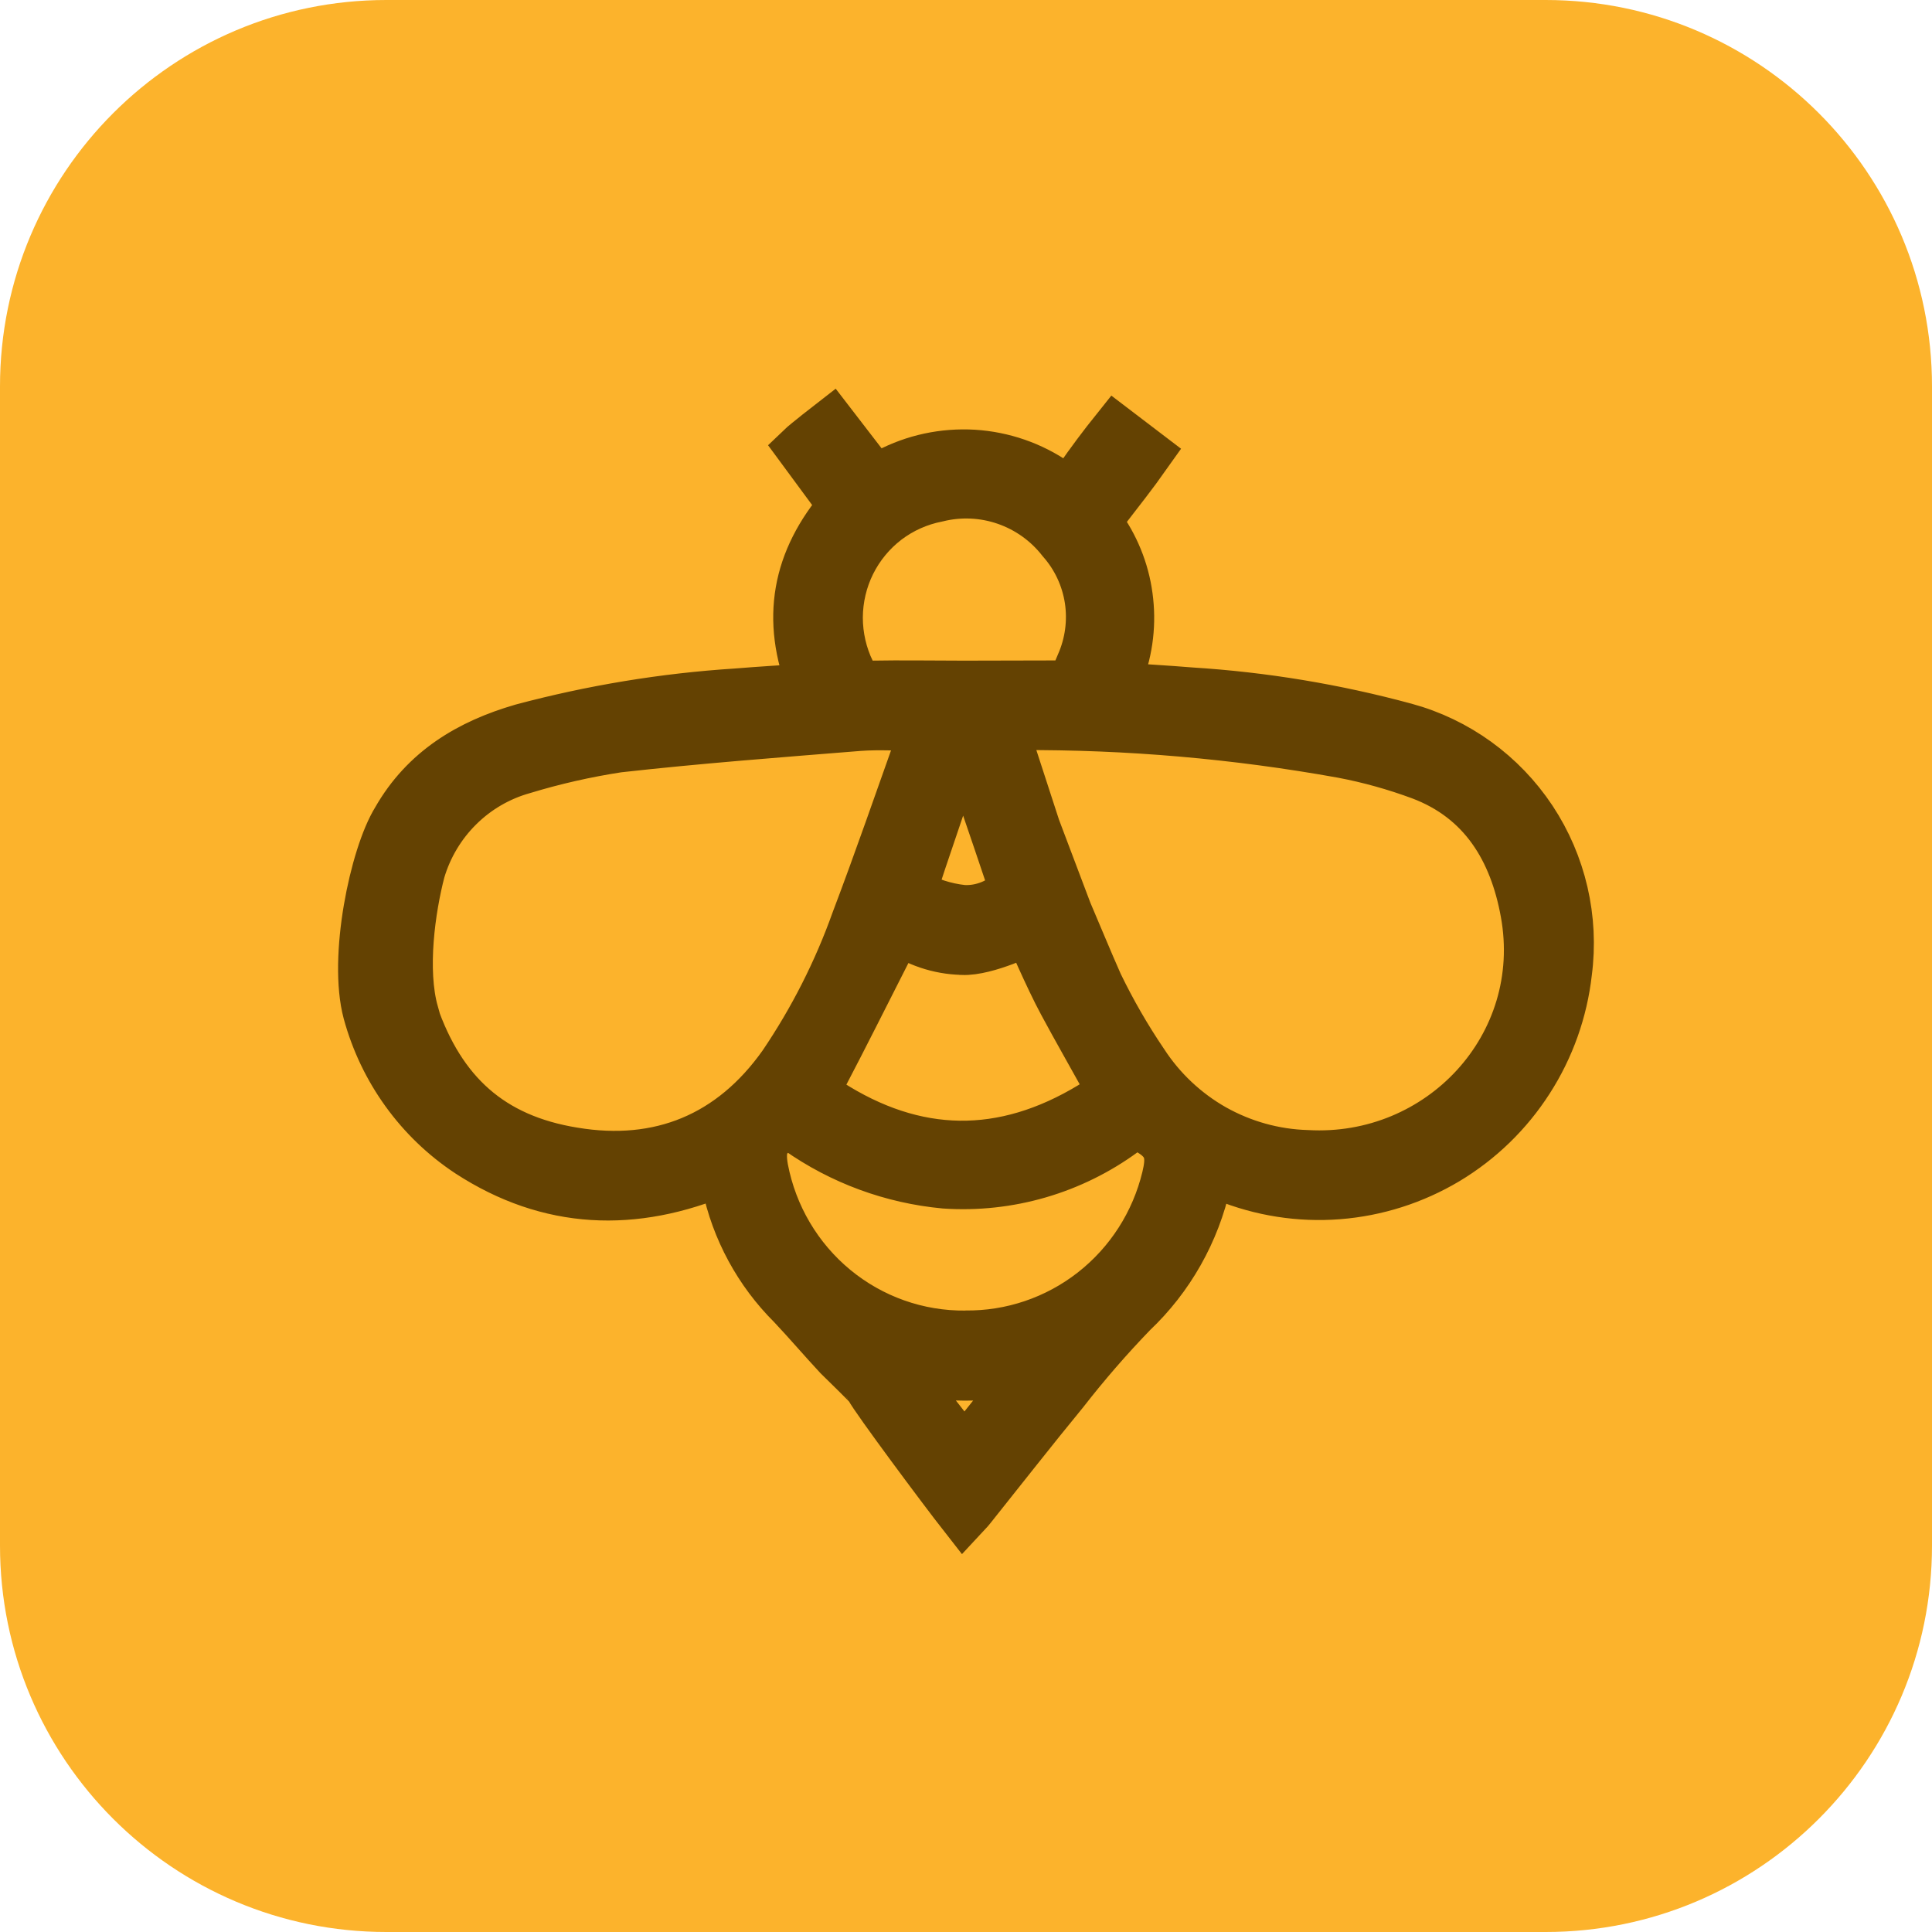
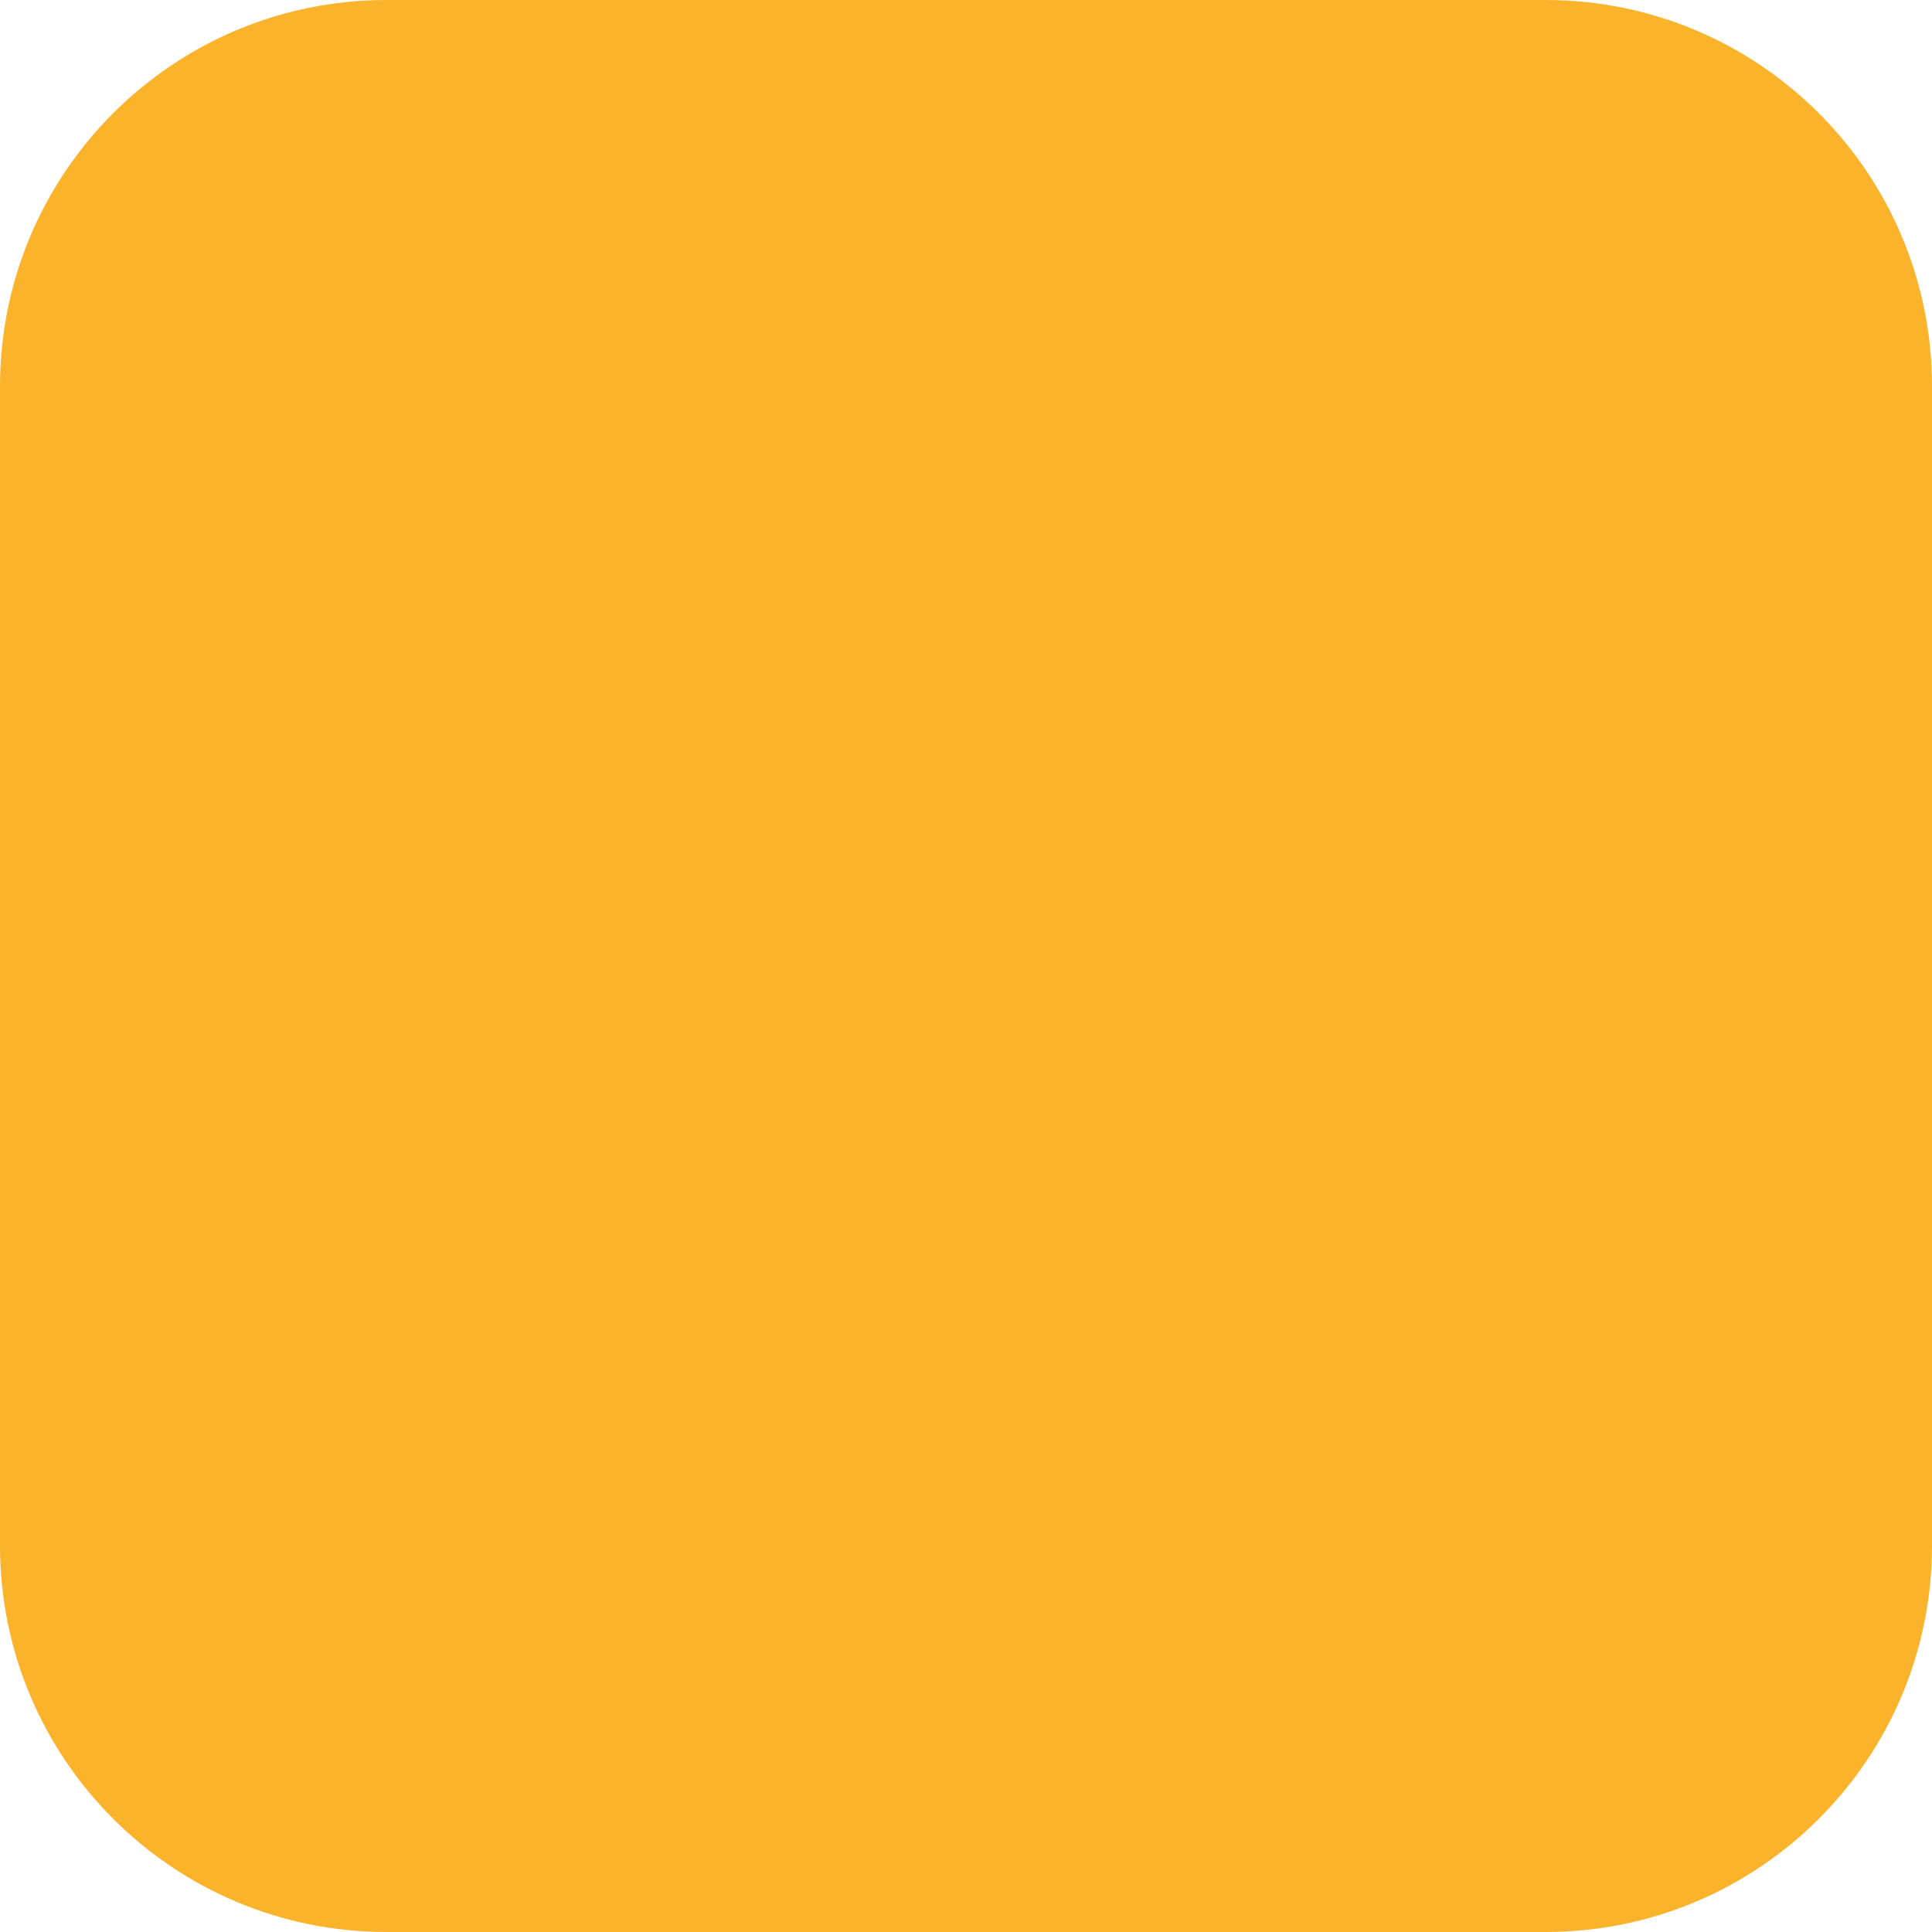
<svg xmlns="http://www.w3.org/2000/svg" width="20" height="20" viewBox="0 0 20 20" fill="none" version="1.1" id="svg836">
  <defs id="defs840" />
  <rect width="20" height="20" rx="4" fill="#FCB32C" id="rect832" />
-   <path d="M8.606 4.375L8.957 4.831C9.029 4.922 9.074 4.949 9.19 4.889C9.463 4.745 9.769 4.68 10.077 4.698C10.384 4.717 10.68 4.819 10.934 4.995C11.034 5.06 11.09 5.06 11.16 4.961C11.283 4.783 11.414 4.608 11.547 4.442L11.883 4.698C11.717 4.933 11.606 5.069 11.432 5.296C11.39 5.351 11.359 5.392 11.408 5.466C11.564 5.691 11.661 5.951 11.689 6.224C11.718 6.496 11.678 6.771 11.572 7.024C11.565 7.051 11.559 7.078 11.556 7.106C11.819 7.124 12.073 7.138 12.328 7.159C13.078 7.206 13.821 7.329 14.547 7.526C15.085 7.672 15.553 8.011 15.863 8.478C16.172 8.945 16.303 9.51 16.23 10.067C16.185 10.466 16.048 10.85 15.831 11.187C15.614 11.525 15.323 11.807 14.98 12.013C14.636 12.218 14.251 12.341 13.852 12.372C13.454 12.403 13.055 12.34 12.684 12.19L12.529 12.13C12.516 12.17 12.502 12.203 12.494 12.237C12.379 12.757 12.112 13.23 11.727 13.594C11.477 13.853 11.241 14.125 11.02 14.409C10.693 14.807 10.376 15.213 10.054 15.616C10.035 15.641 10.011 15.663 9.974 15.703C9.757 15.426 9.055 14.483 8.995 14.365C8.986 14.345 8.762 14.13 8.673 14.041C8.511 13.867 8.359 13.688 8.193 13.512C7.849 13.17 7.612 12.733 7.513 12.257C7.505 12.217 7.49 12.178 7.475 12.127C6.563 12.512 5.683 12.479 4.851 11.938C4.336 11.598 3.963 11.08 3.8 10.482C3.648 9.916 3.868 8.858 4.1 8.483C4.393 7.97 4.855 7.694 5.403 7.535C6.129 7.341 6.872 7.218 7.622 7.17C7.877 7.149 8.131 7.134 8.406 7.116C8.122 6.41 8.242 5.794 8.722 5.234L8.282 4.637C8.339 4.582 8.606 4.375 8.606 4.375ZM4.286 10.489C4.57 11.312 5.085 11.782 5.937 11.92C6.829 12.069 7.572 11.763 8.1 11.017C8.413 10.555 8.667 10.055 8.855 9.528C9.089 8.911 9.305 8.284 9.527 7.661C9.539 7.622 9.544 7.581 9.557 7.524C9.323 7.524 9.109 7.508 8.893 7.524C8.061 7.591 7.227 7.654 6.398 7.747C6.066 7.798 5.739 7.872 5.417 7.97C5.167 8.04 4.938 8.173 4.753 8.357C4.568 8.54 4.432 8.768 4.358 9.019C4.258 9.404 4.166 10.041 4.291 10.484L4.286 10.489ZM10.489 9.195L10.325 8.709L9.975 7.682C9.943 7.758 9.927 7.79 9.915 7.825C9.792 8.189 9.67 8.554 9.546 8.918C9.508 9.03 9.444 9.239 9.444 9.239C9.604 9.333 9.782 9.391 9.967 9.411C10.065 9.417 10.163 9.4 10.254 9.363C10.345 9.326 10.427 9.269 10.493 9.197L10.489 9.195ZM11.055 9.437C11.163 9.689 11.267 9.944 11.375 10.187C11.511 10.468 11.667 10.739 11.842 10.997C12.026 11.28 12.276 11.515 12.569 11.681C12.863 11.846 13.192 11.938 13.528 11.948C14.91 12.027 16.034 10.827 15.783 9.448C15.666 8.802 15.351 8.273 14.705 8.03C14.443 7.933 14.172 7.857 13.897 7.805C12.794 7.606 11.675 7.509 10.554 7.515C10.506 7.515 10.457 7.515 10.387 7.524L10.727 8.569L11.055 9.437ZM9.956 9.842C9.716 9.836 9.483 9.757 9.287 9.616C9.246 9.708 9.216 9.786 9.179 9.86C8.96 10.29 8.745 10.722 8.519 11.153C8.435 11.312 8.422 11.307 8.578 11.408C9.476 11.987 10.382 11.999 11.296 11.445C11.369 11.4 11.439 11.347 11.506 11.301C11.325 10.974 11.14 10.651 10.998 10.386C10.855 10.122 10.648 9.638 10.648 9.638C10.648 9.638 10.217 9.854 9.961 9.843L9.956 9.842ZM9.991 13.816C10.469 13.822 10.935 13.664 11.312 13.369C11.69 13.073 11.956 12.658 12.069 12.19C12.113 12.005 12.121 11.858 11.932 11.733C11.815 11.655 11.756 11.639 11.637 11.72C11.1 12.115 10.442 12.306 9.779 12.261C9.233 12.21 8.71 12.018 8.261 11.702C8.221 11.675 8.144 11.649 8.116 11.667C7.916 11.766 7.87 11.876 7.91 12.098C8.003 12.585 8.262 13.024 8.644 13.339C9.025 13.653 9.503 13.822 9.996 13.817L9.991 13.816ZM9.979 7.089C10.273 7.089 10.558 7.087 10.857 7.087C11.09 7.087 11.09 7.094 11.182 6.872C11.274 6.663 11.305 6.433 11.271 6.207C11.236 5.981 11.138 5.77 10.987 5.599C10.838 5.408 10.638 5.265 10.41 5.186C10.182 5.107 9.937 5.096 9.703 5.154C9.513 5.191 9.334 5.271 9.18 5.388C9.026 5.506 8.901 5.657 8.814 5.832C8.728 6.006 8.683 6.197 8.682 6.392C8.682 6.587 8.726 6.779 8.811 6.953C8.824 6.996 8.851 7.032 8.888 7.057C8.924 7.081 8.968 7.092 9.012 7.089C9.334 7.083 9.656 7.089 9.979 7.089ZM9.365 14.17L9.347 14.202L9.982 15.015L10.625 14.208L10.604 14.175C10.197 14.276 9.772 14.274 9.365 14.17Z" fill="#644202" stroke="#644202" stroke-width="0.5" id="path834" />
</svg>
